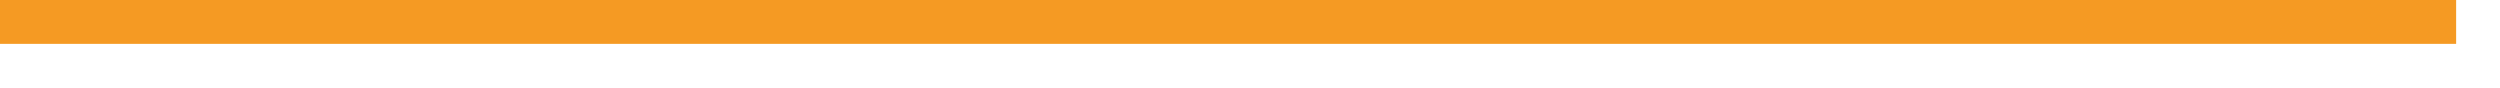
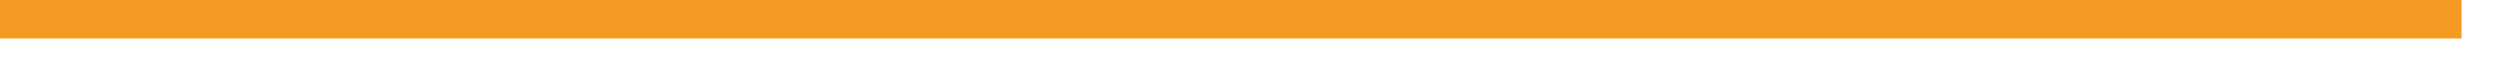
- <svg xmlns="http://www.w3.org/2000/svg" version="1.1" width="57px" height="2px">
-   <g transform="matrix(1 0 0 1 -421 -174 )">
-     <path d="M 421 174.5  L 477 174.5  " stroke-width="1" stroke="#f59a23" fill="none" />
+ <svg xmlns="http://www.w3.org/2000/svg" version="1.1" width="65px" height="2px">
+   <g transform="matrix(1 0 0 1 -414 -134 )">
+     <path d="M 414 134.5  L 478 134.5  " stroke-width="1" stroke="#f59a23" fill="none" />
  </g>
</svg>
